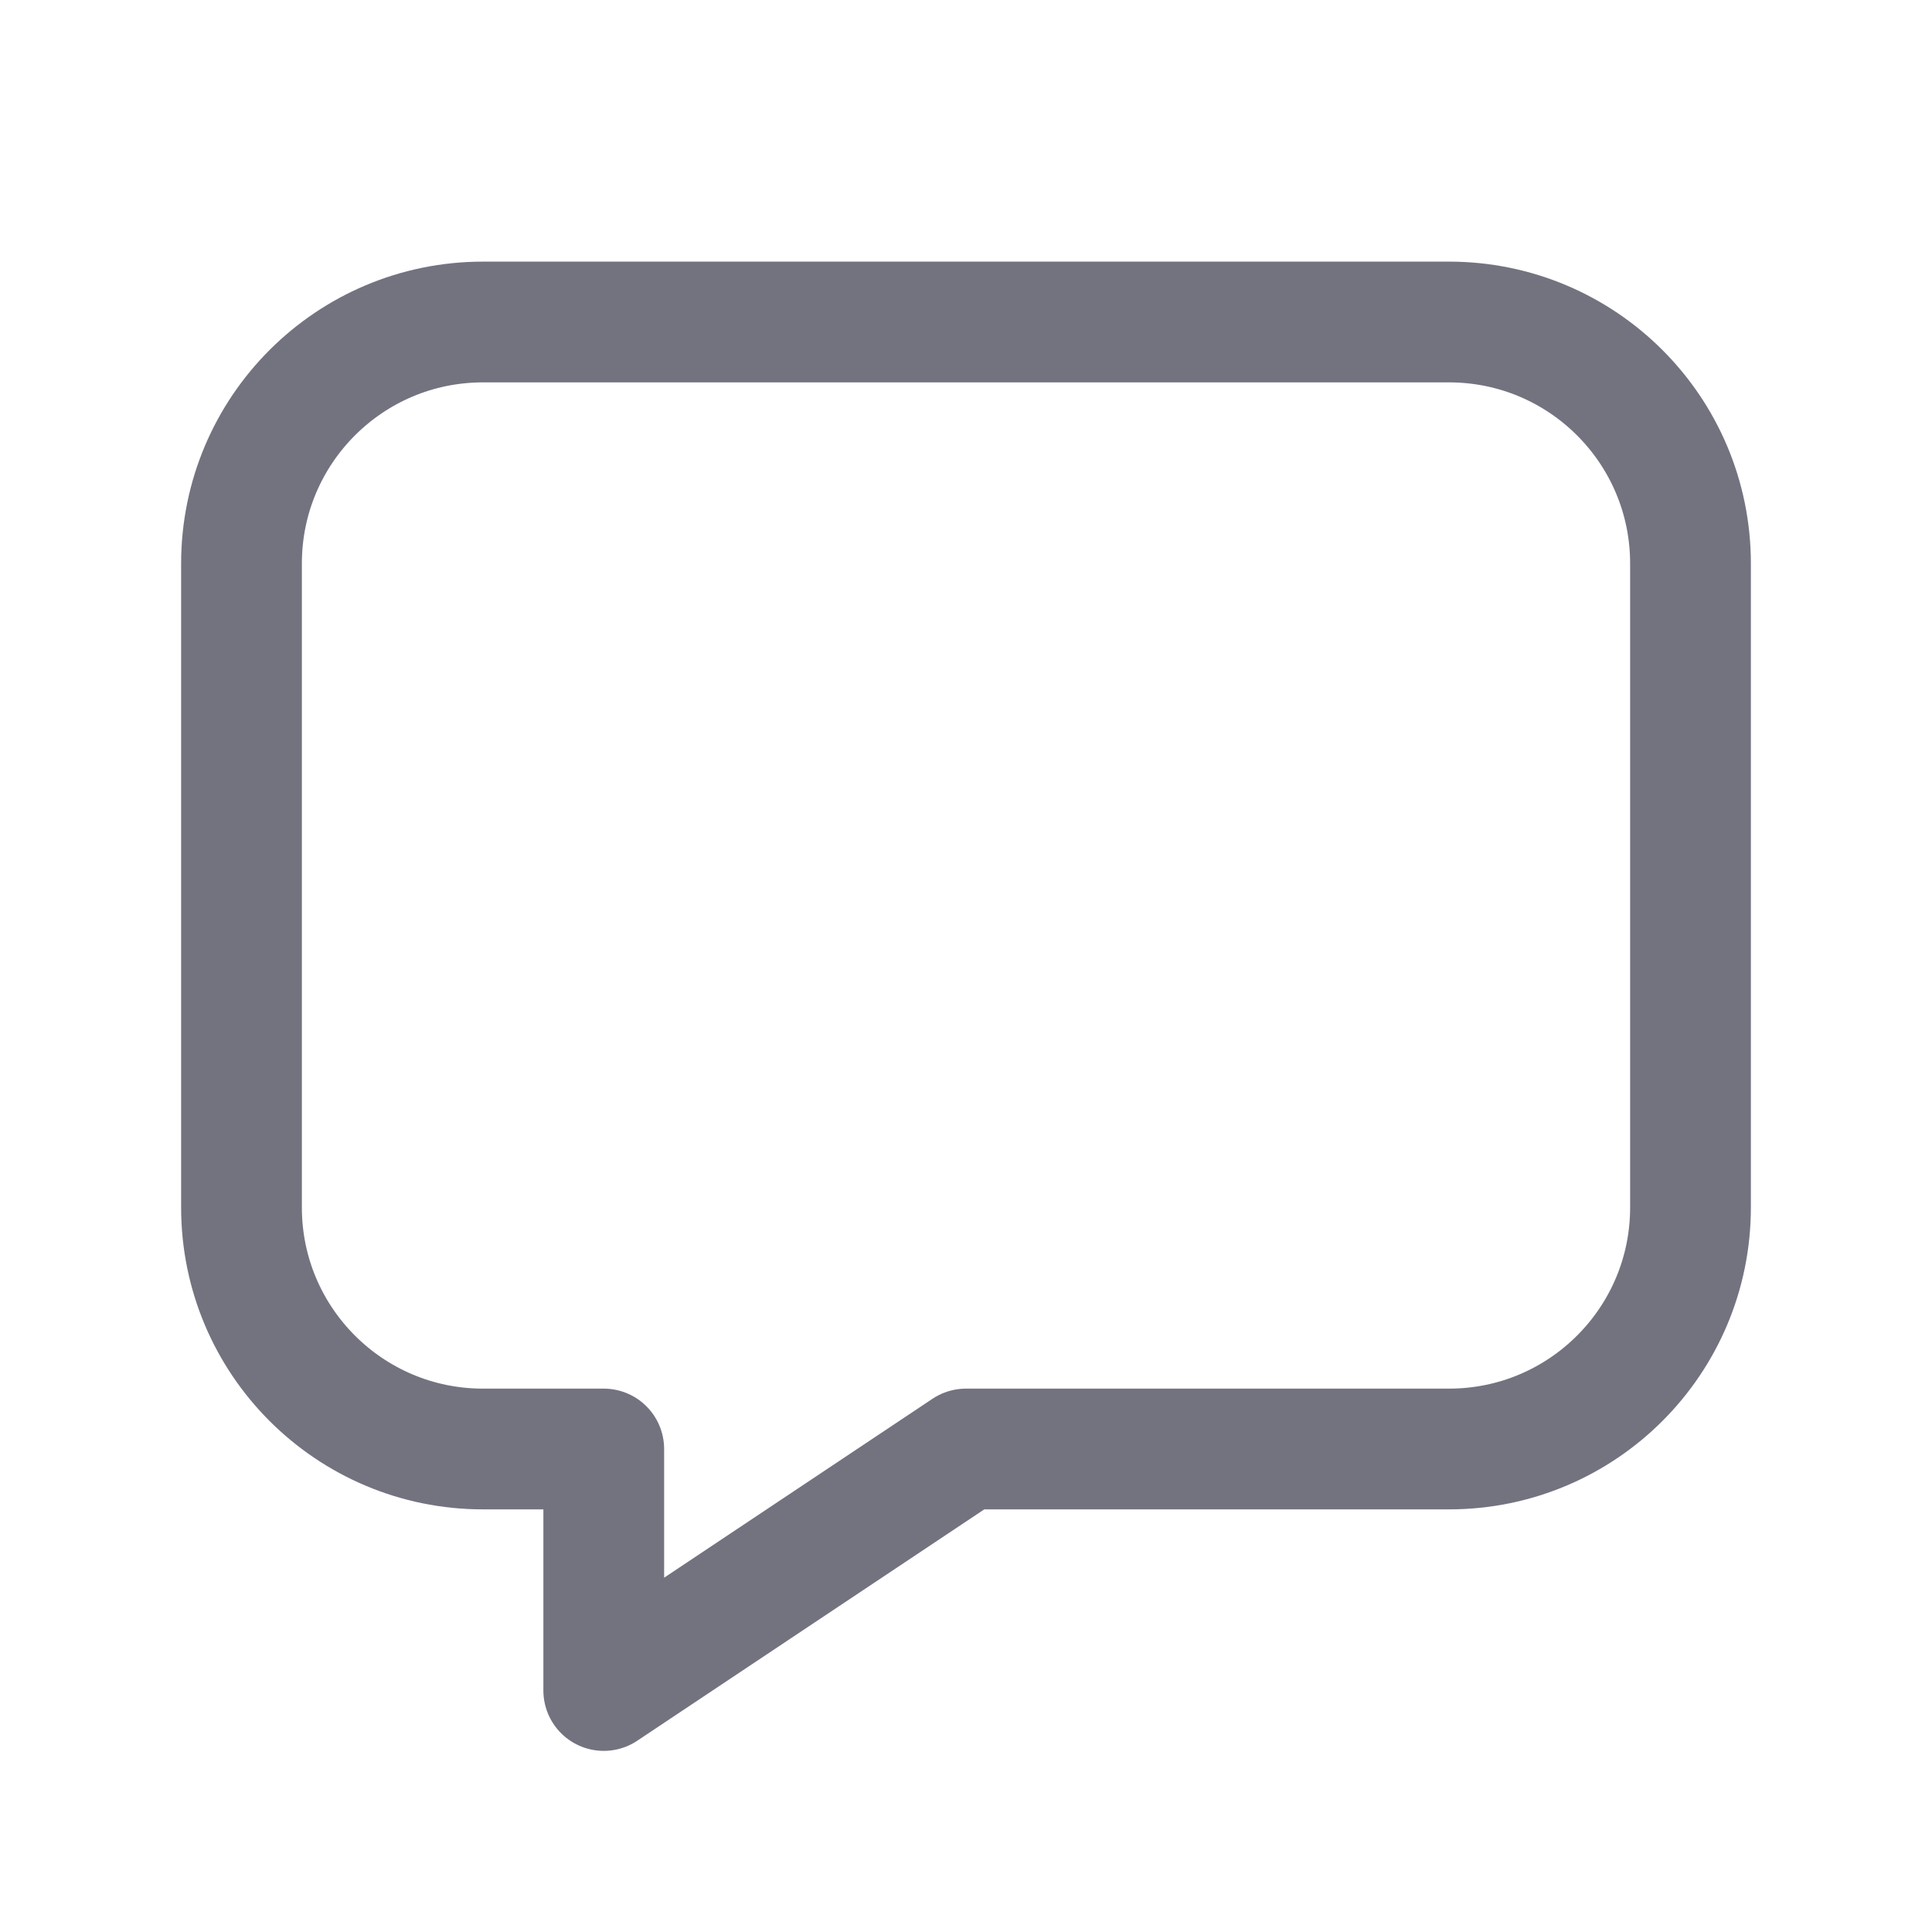
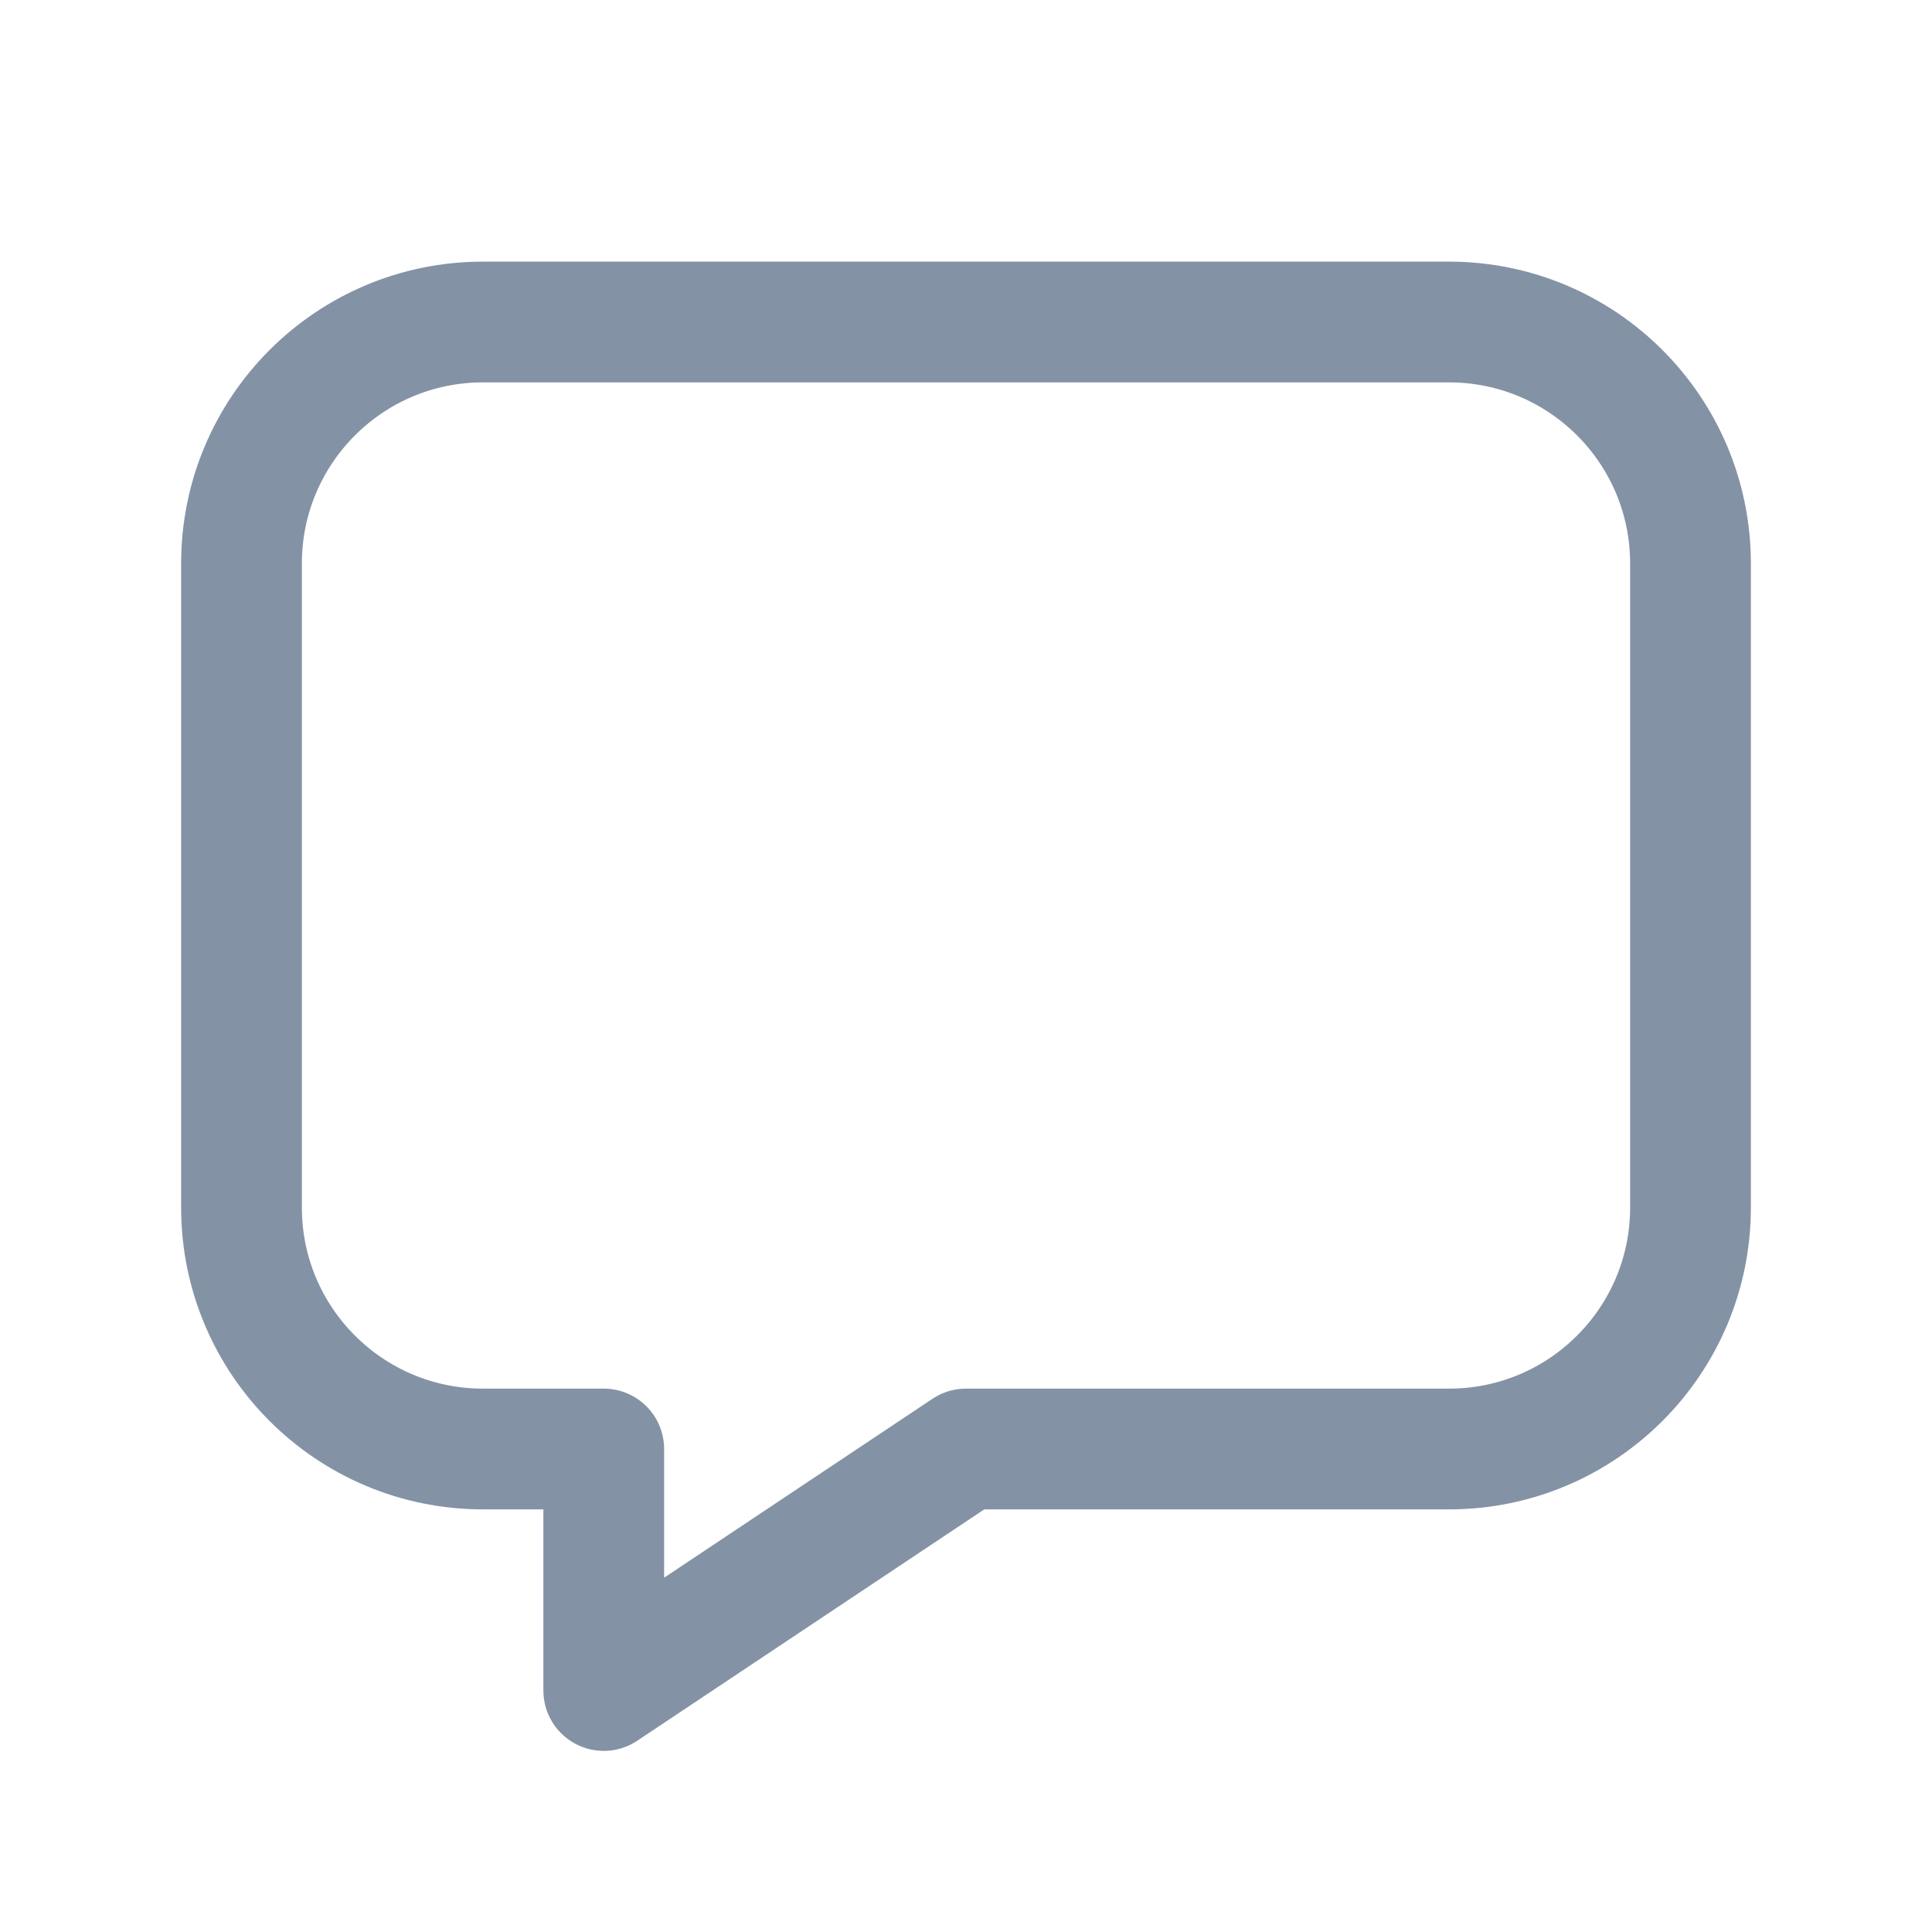
<svg xmlns="http://www.w3.org/2000/svg" width="24" height="24" viewBox="0 0 24 24" fill="none">
-   <path fill-rule="evenodd" clip-rule="evenodd" d="M12 18H18C19.657 18 21 16.657 21 15V7C21 5.343 19.657 4 18 4H6C4.343 4 3 5.343 3 7V15C3 16.657 4.343 18 6 18H7.5V21L12 18Z" stroke="#737380" stroke-width="1.5" stroke-linecap="round" stroke-linejoin="round" />
+   <path fill-rule="evenodd" clip-rule="evenodd" d="M12 18H18C19.657 18 21 16.657 21 15V7C21 5.343 19.657 4 18 4H6C4.343 4 3 5.343 3 7V15C3 16.657 4.343 18 6 18H7.5V21L12 18Z" stroke="#8492a6" stroke-width="1.5" stroke-linecap="round" stroke-linejoin="round" />
</svg>
